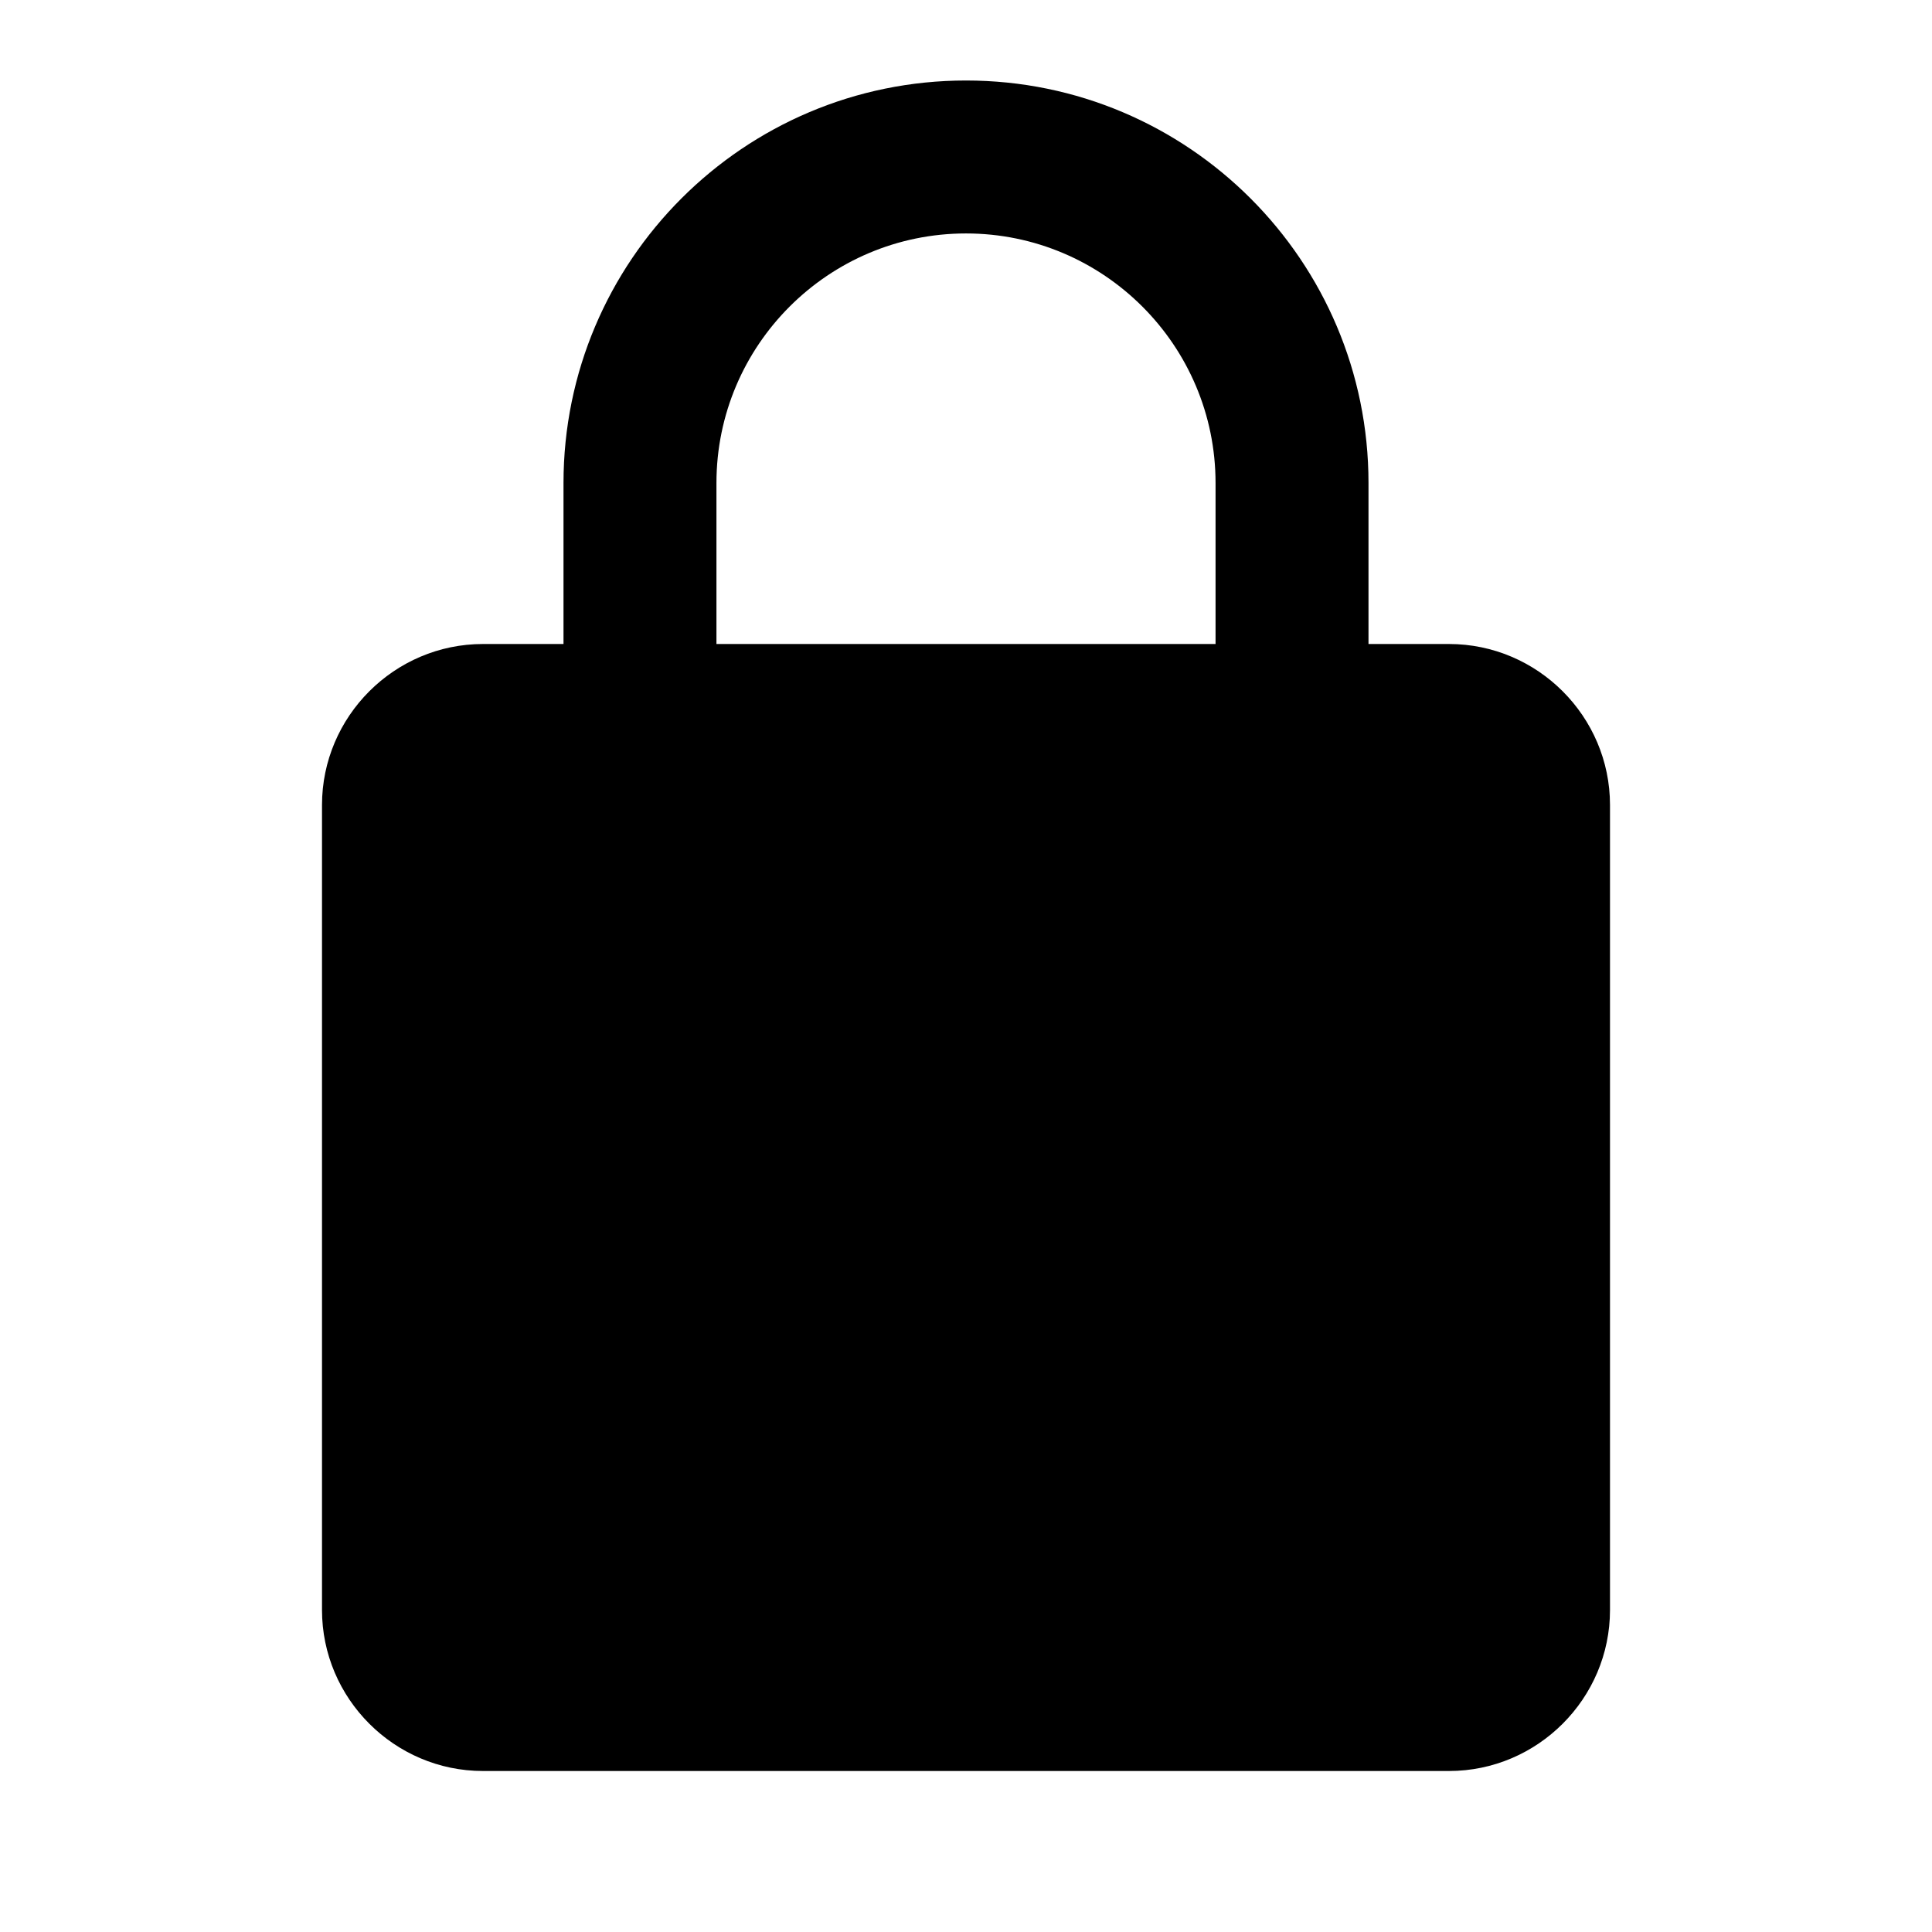
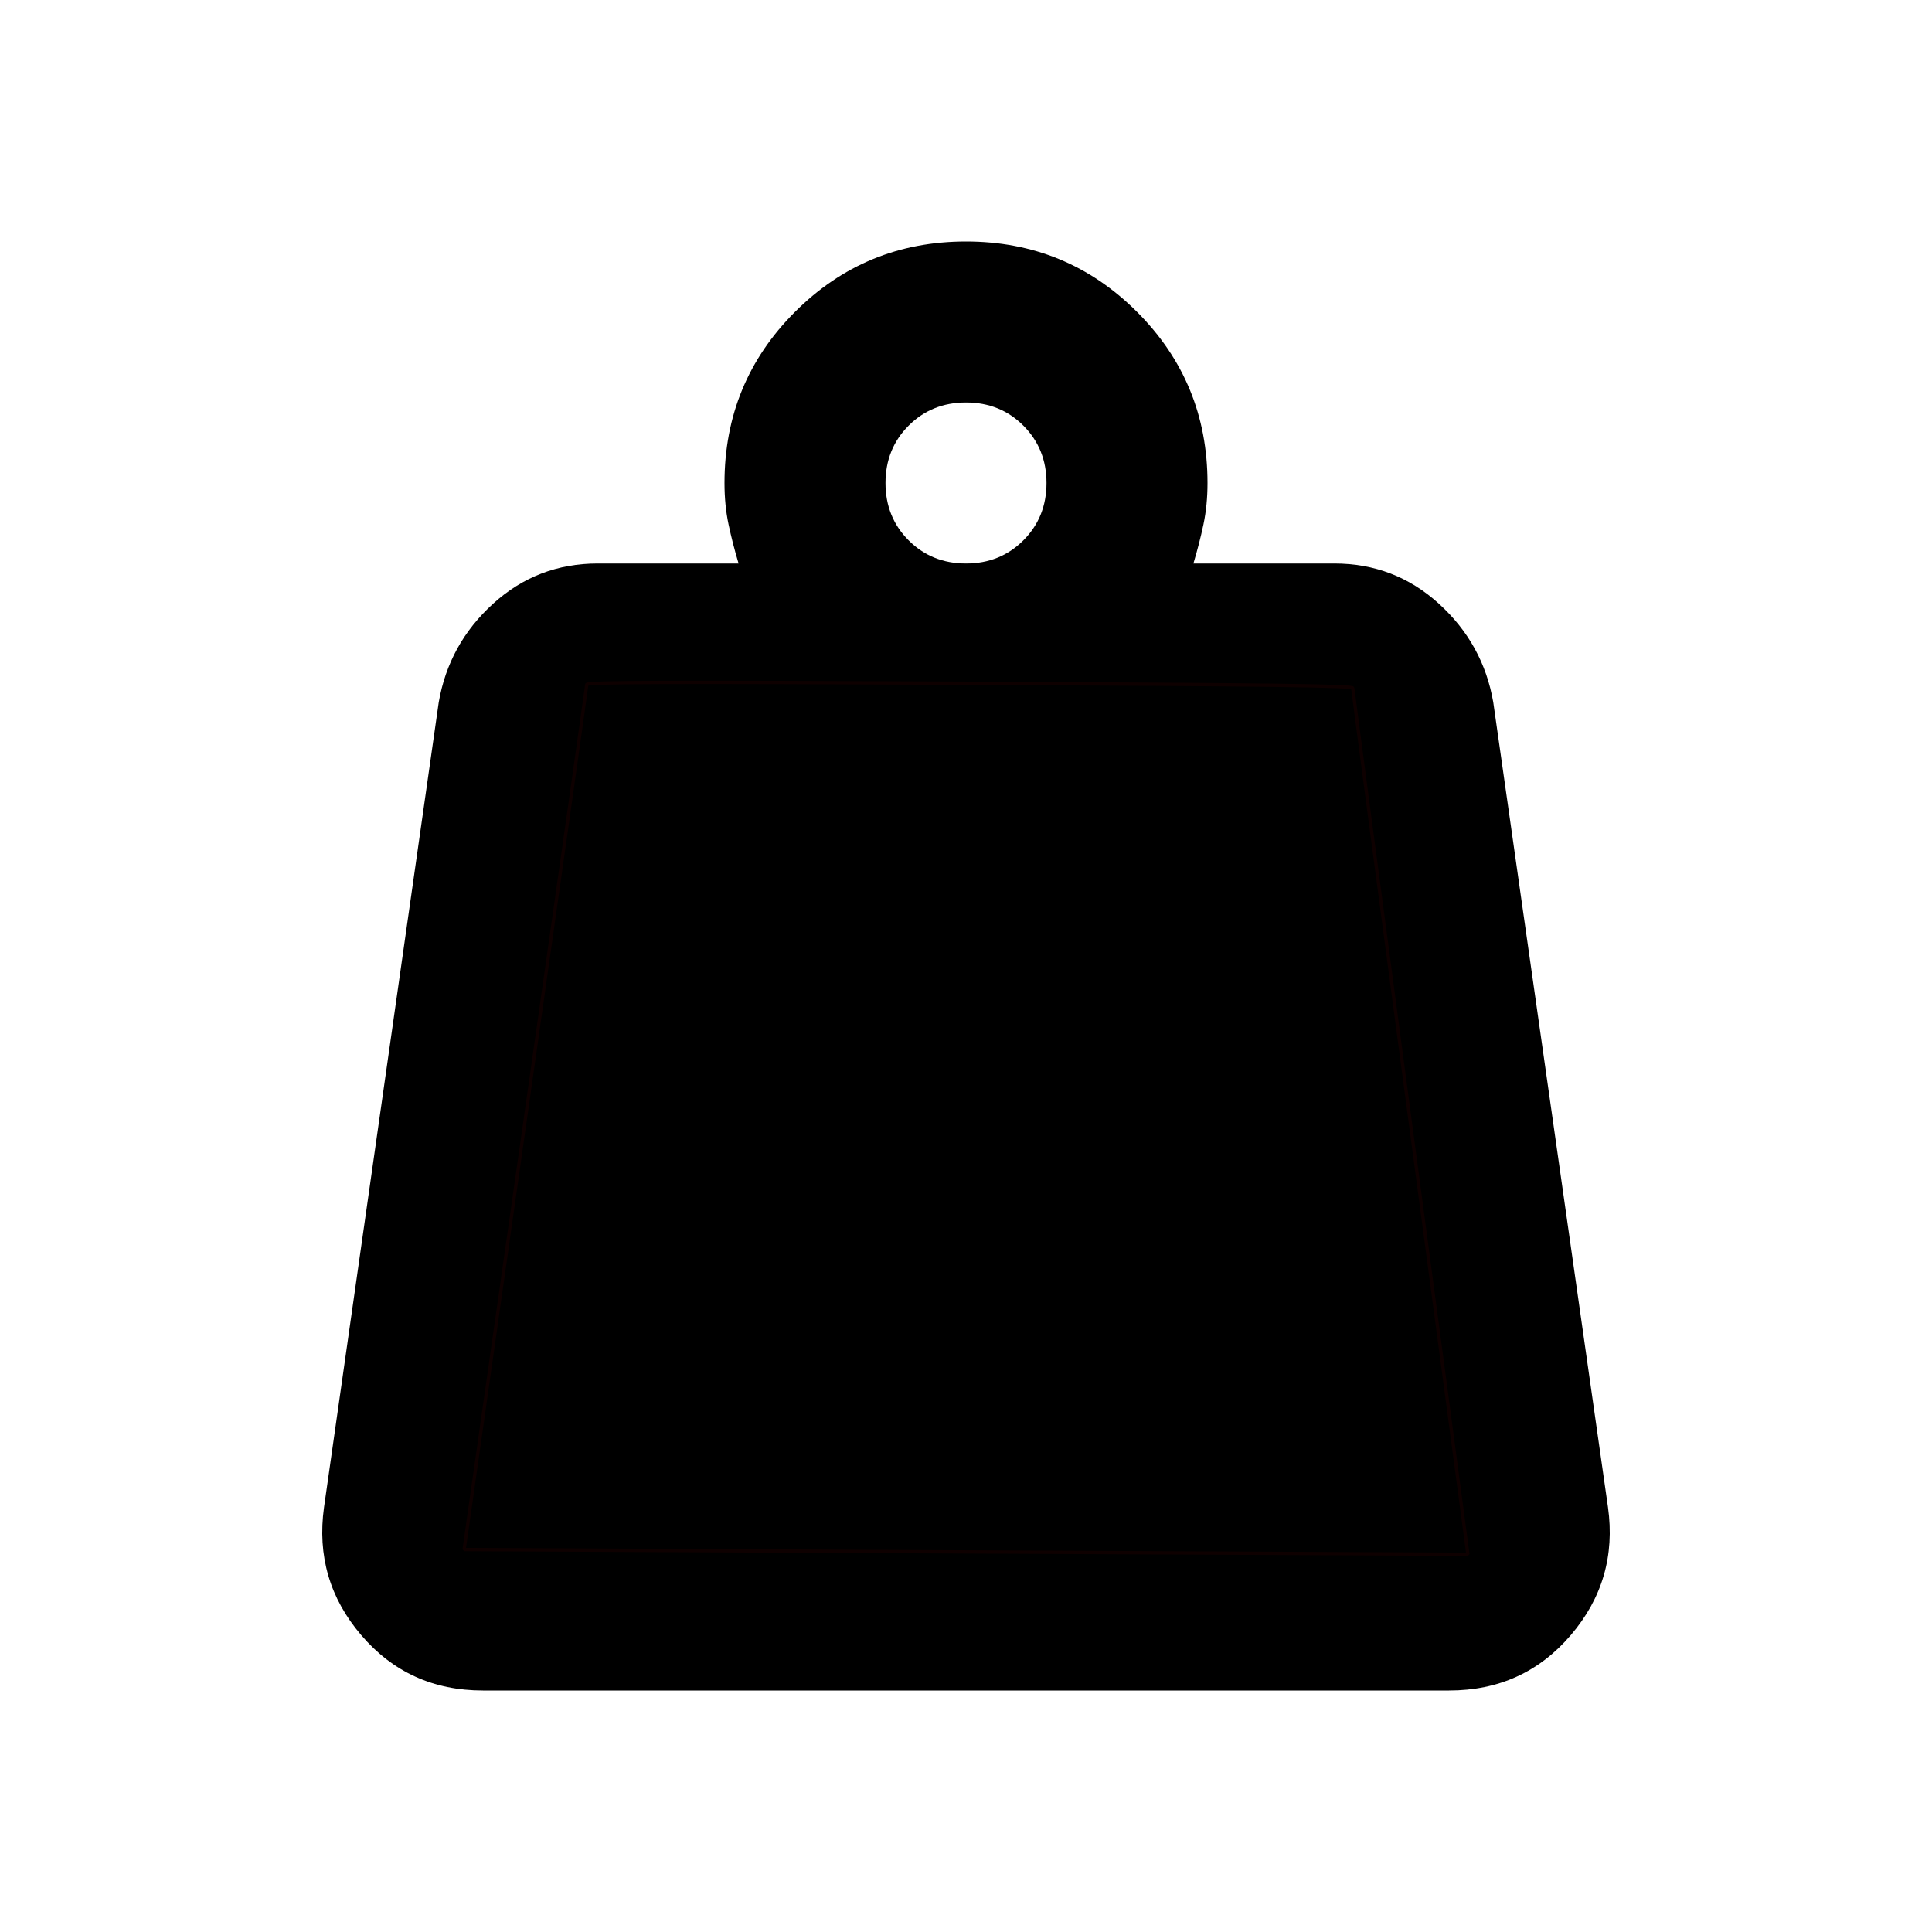
- <svg xmlns="http://www.w3.org/2000/svg" height="24" viewBox="0 0 24 24" width="24">
-   <path d="M0 0h24v24H0z" fill="none" />
-   <path d="M18 8h-1V6c0-2.76-2.24-5-5-5S7 3.24 7 6v2H6c-1.1 0-2 .9-2 2v10c0 1.1.9 2 2 2h12c1.1 0 2-.9 2-2V10c0-1.1-.9-2-2-2z m-6 9z m3.1-9H8.9V6c0-1.71 1.39-3.1 3.1-3.1 1.71 0 3.1 1.39 3.1 3.1v2z" />
+ <svg xmlns="http://www.w3.org/2000/svg" height="24" viewBox="0 -960 960 960" width="24" fill="#000000" version="1.1" id="svg4">
+   <defs id="defs8" />
+   <path d="M 240,-200 H 720 L 663,-600 H 297 Z m 240,-480 q 17,0 28.5,-11.5 Q 520,-703 520,-720 520,-737 508.5,-748.5 497,-760 480,-760 q -17,0 -28.5,11.5 -11.5,11.5 -11.5,28.5 0,17 11.5,28.5 11.5,11.5 28.5,11.5 z m 113,0 h 70 q 30,0 52,20 22,20 27,49 l 57,400 q 5,36 -18.5,63.5 Q 757,-120 720,-120 H 240 q -37,0 -60.5,-27.5 Q 156,-175 161,-211 l 57,-400 q 5,-29 27,-49 22,-20 52,-20 h 70 q -3,-10 -5,-19.5 -2,-9.5 -2,-20.5 0,-50 35,-85 35,-35 85,-35 50,0 85,35 35,35 35,85 0,11 -2,20.5 -2,9.5 -5,19.5 z m -353,480 h 480 z" id="path2" />
+   <path style="fill:#000000;stroke:#0e0000;stroke-width:1.641;stroke-linecap:round;stroke-linejoin:bevel;stroke-opacity:1" d="m 261.065,-404.195 c 16.748,-117.79 30.472,-214.846 30.498,-215.679 0.037,-1.206 38.901,-1.333 190.315,-0.622 151.415,0.711 190.275,1.203 190.302,2.409 0.019,0.834 12.897,98.014 28.619,215.957 l 28.585,214.441 -249.385,-1.171 -249.385,-1.171 z" id="path497" />
</svg>
